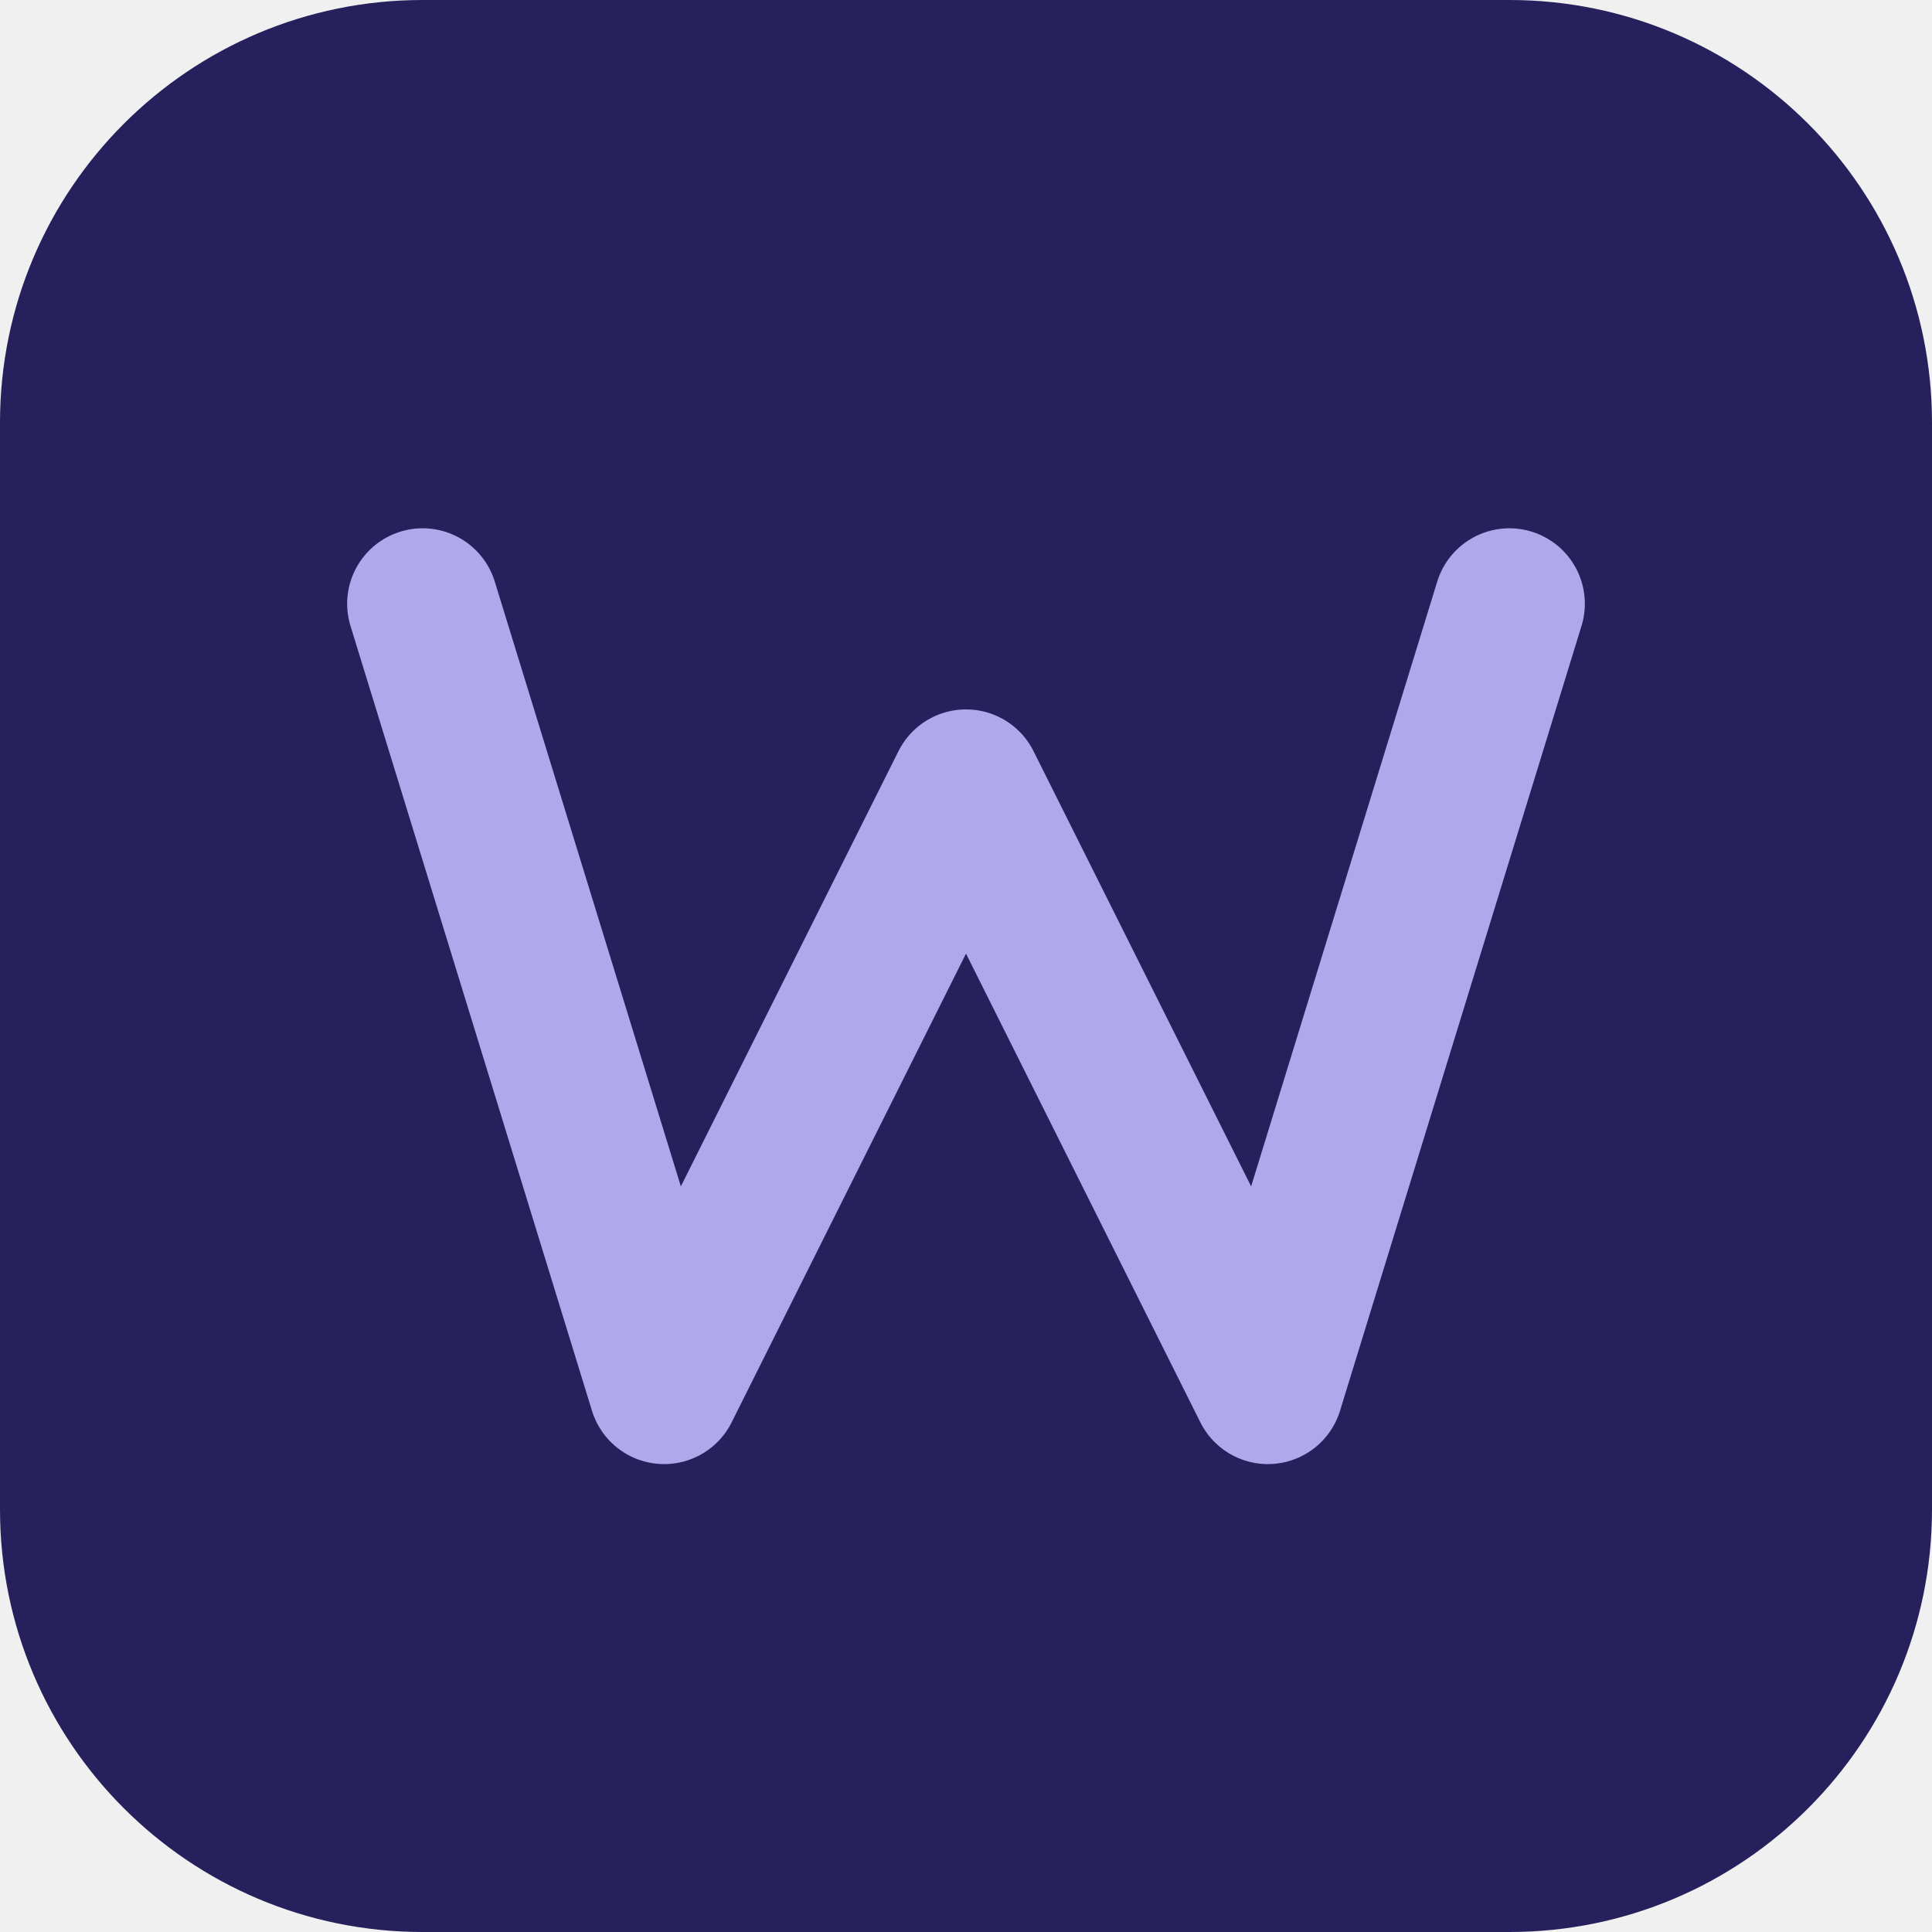
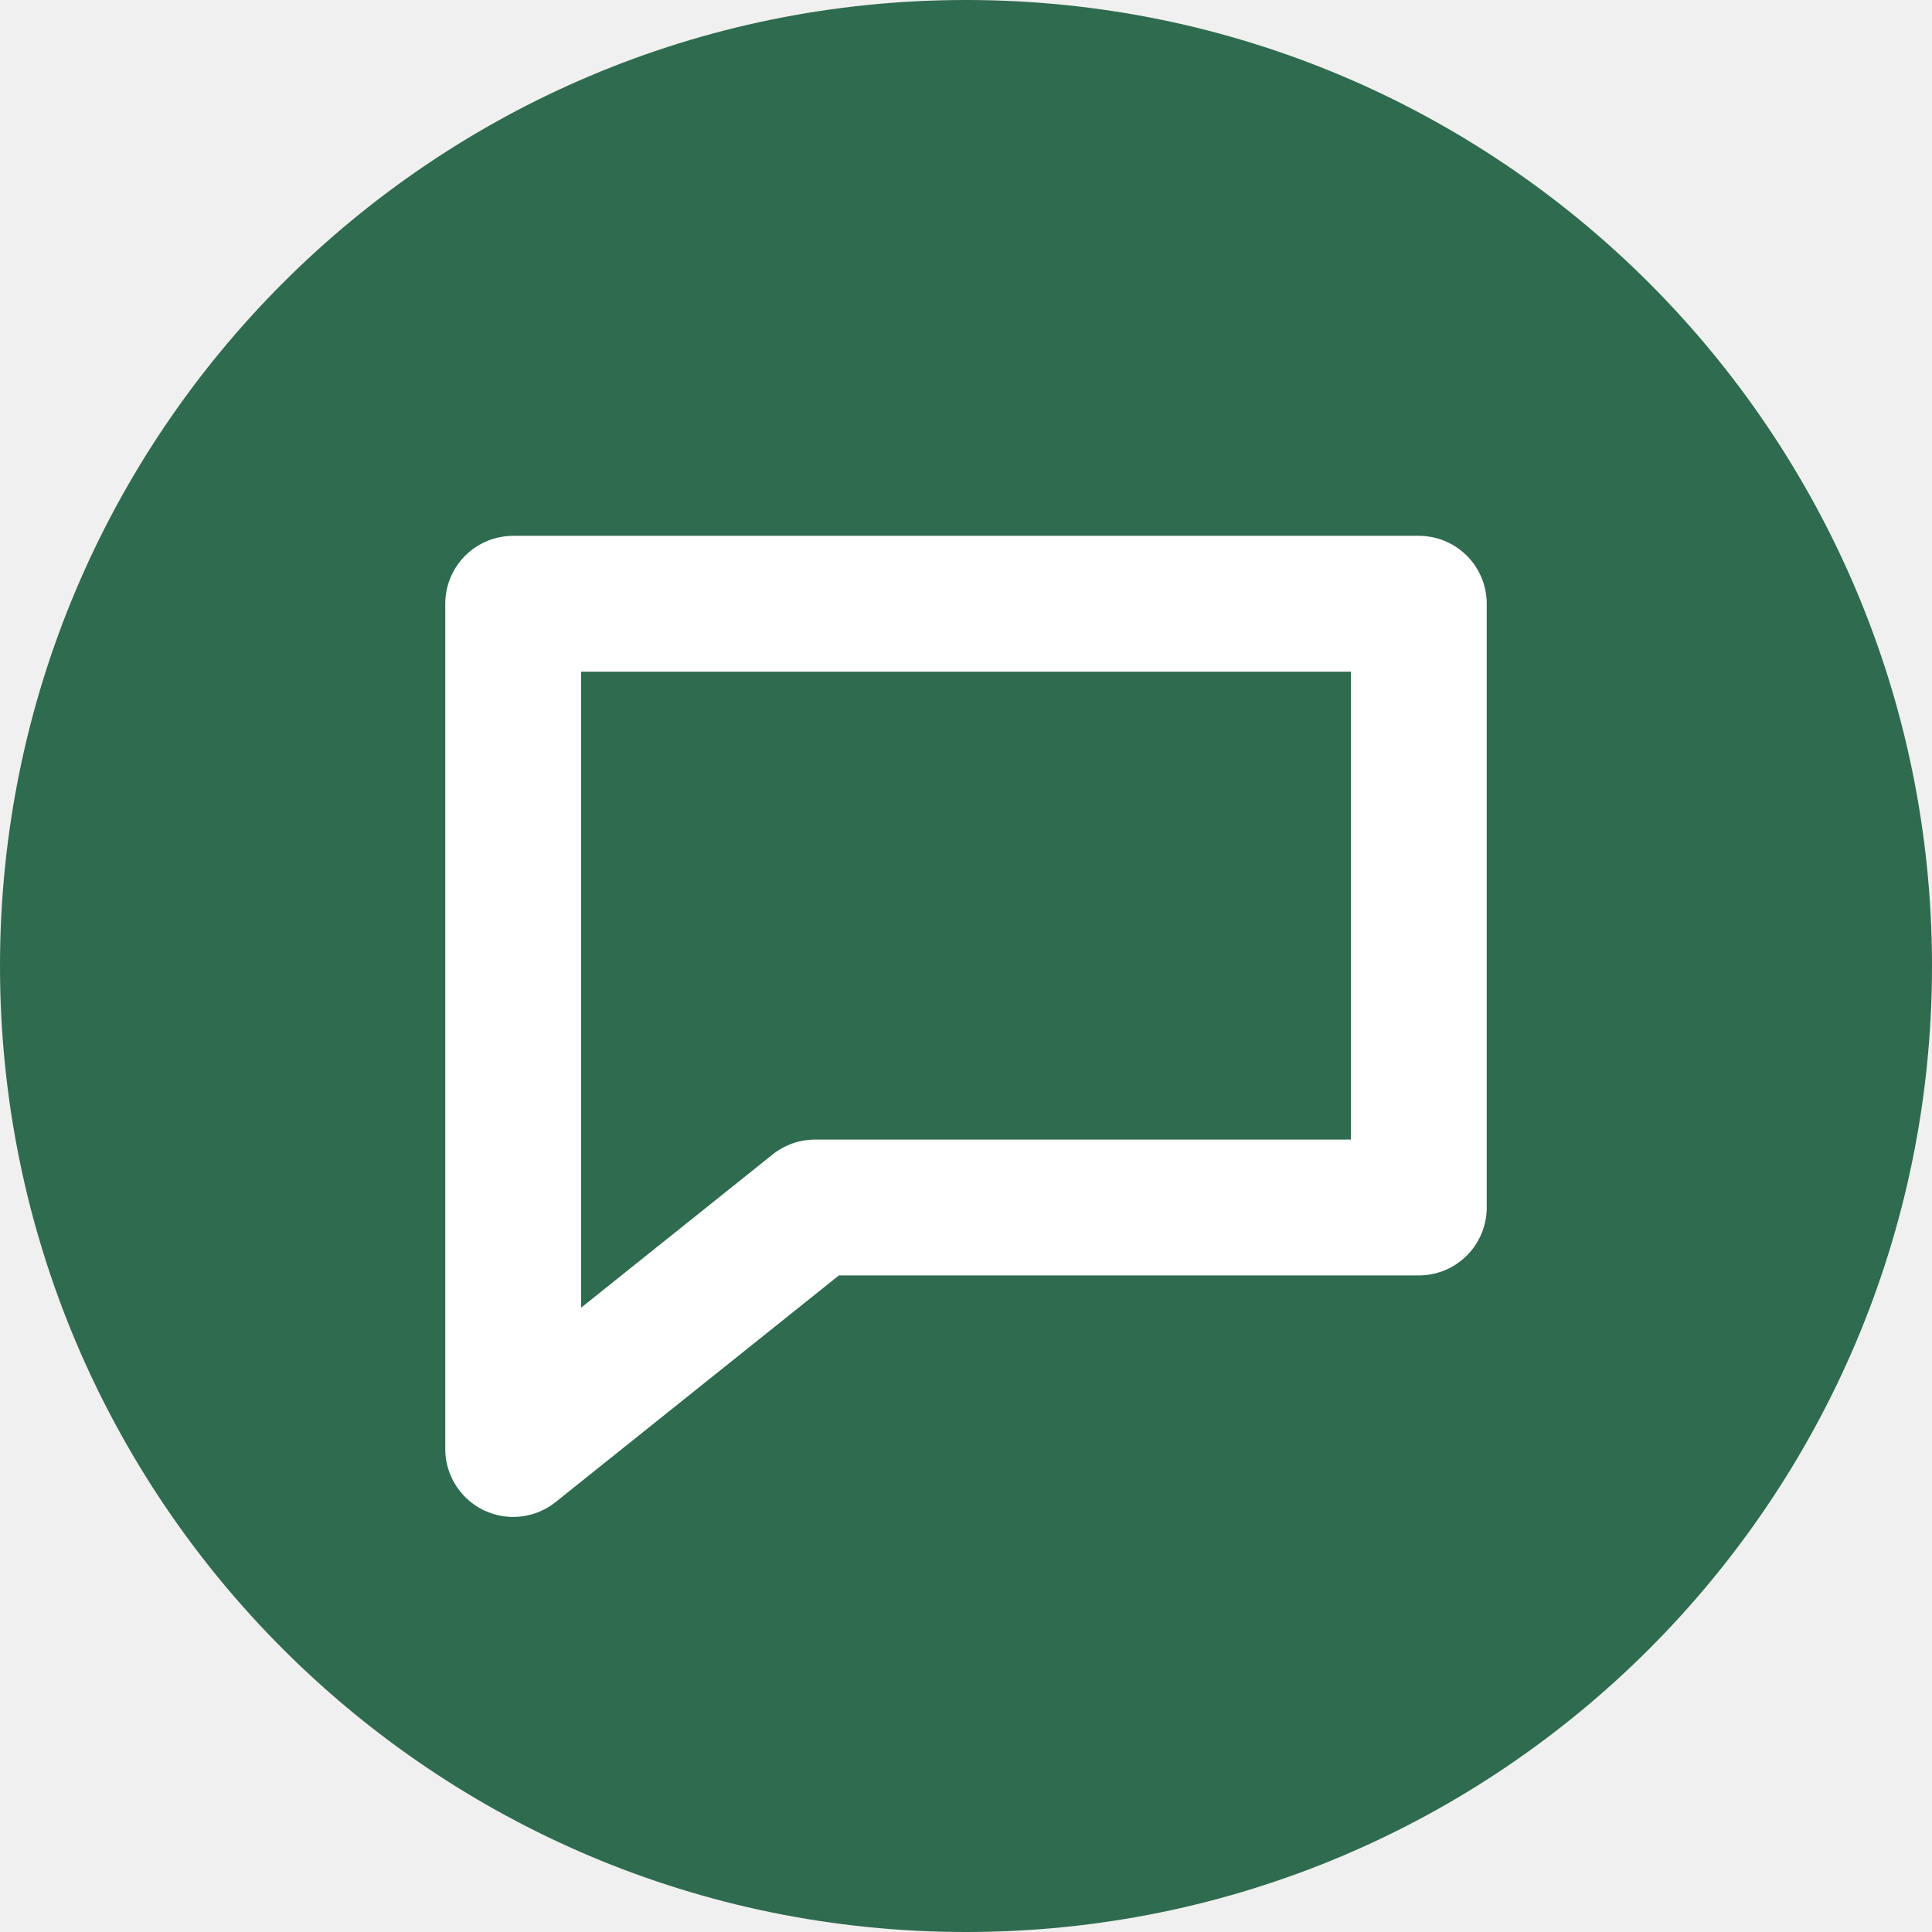
<svg xmlns="http://www.w3.org/2000/svg" viewBox="0 0 64 64">
-   <rect width="64" height="64" rx="14" fill="#26215C" />
-   <path d="M14 20l8 26 10-20 10 20 8-26" fill="none" stroke="#AFA9EC" stroke-width="5" stroke-linecap="round" stroke-linejoin="round" />
+   <circle cx="32" cy="32" r="32" fill="#2F6B4F" />
+   <path d="M17 20h30v20H27l-10 8z" fill="none" stroke="#FFFFFF" stroke-width="4.5" stroke-linecap="round" stroke-linejoin="round" />
</svg>
